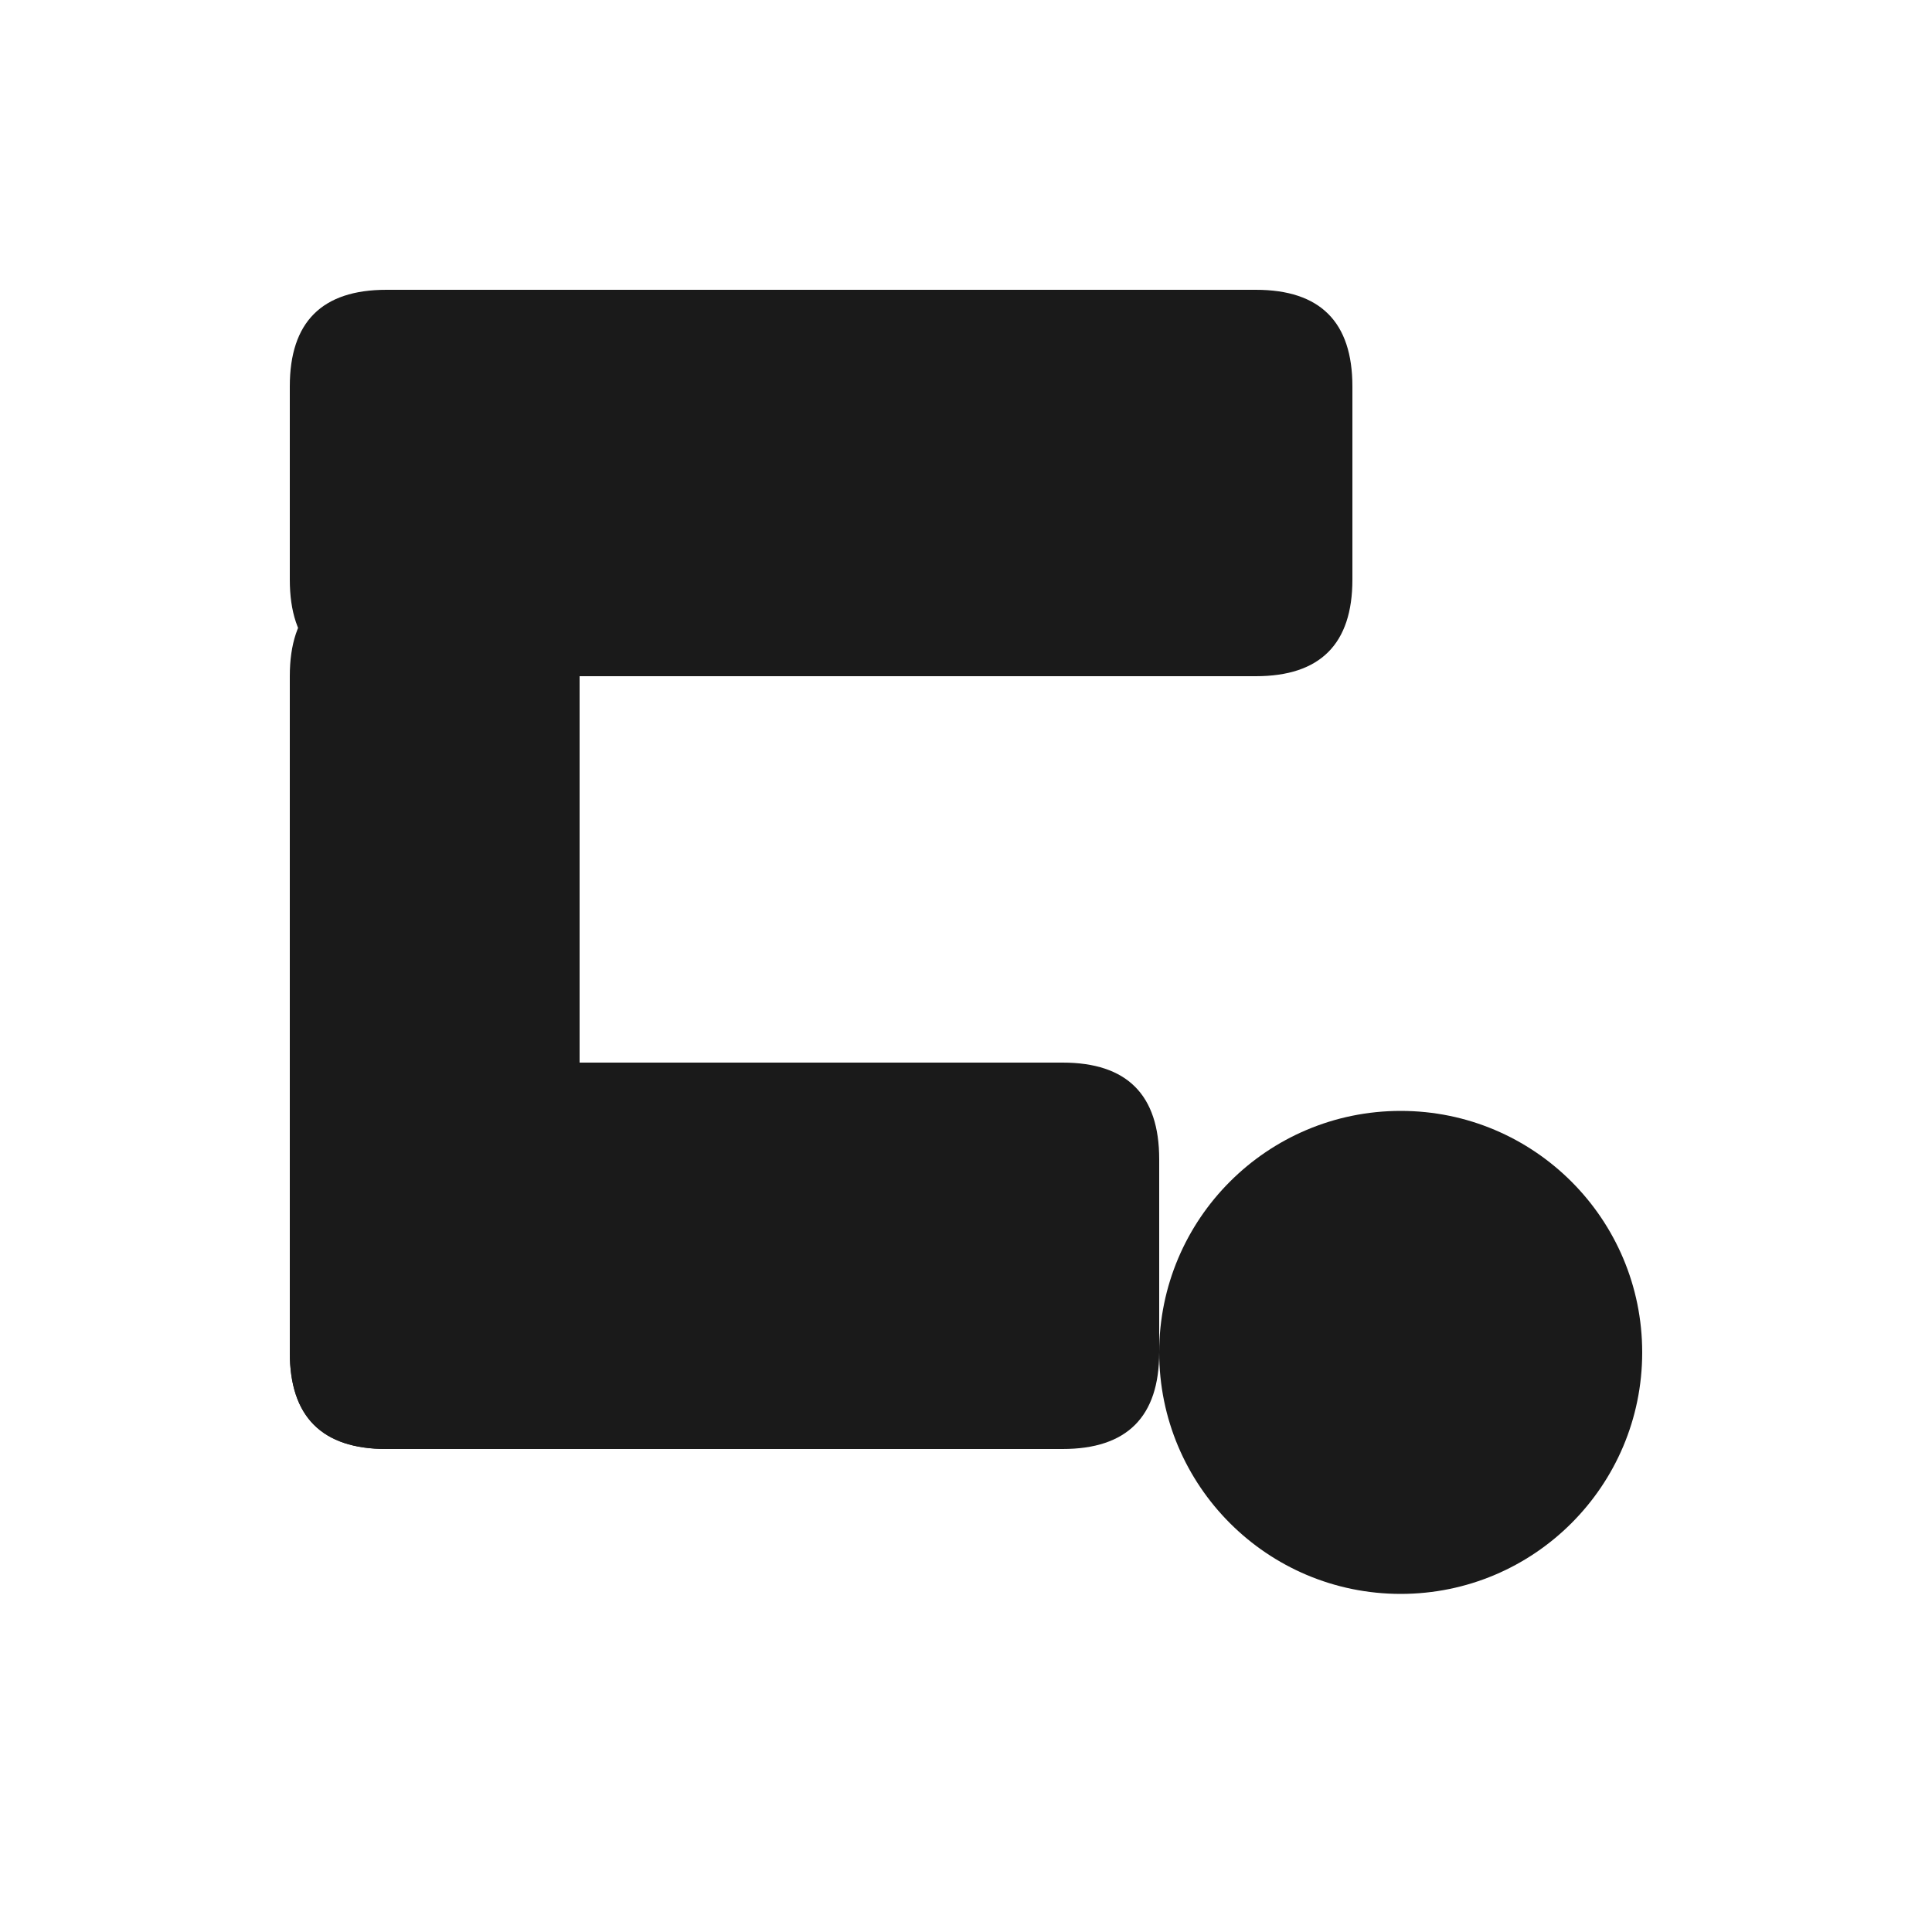
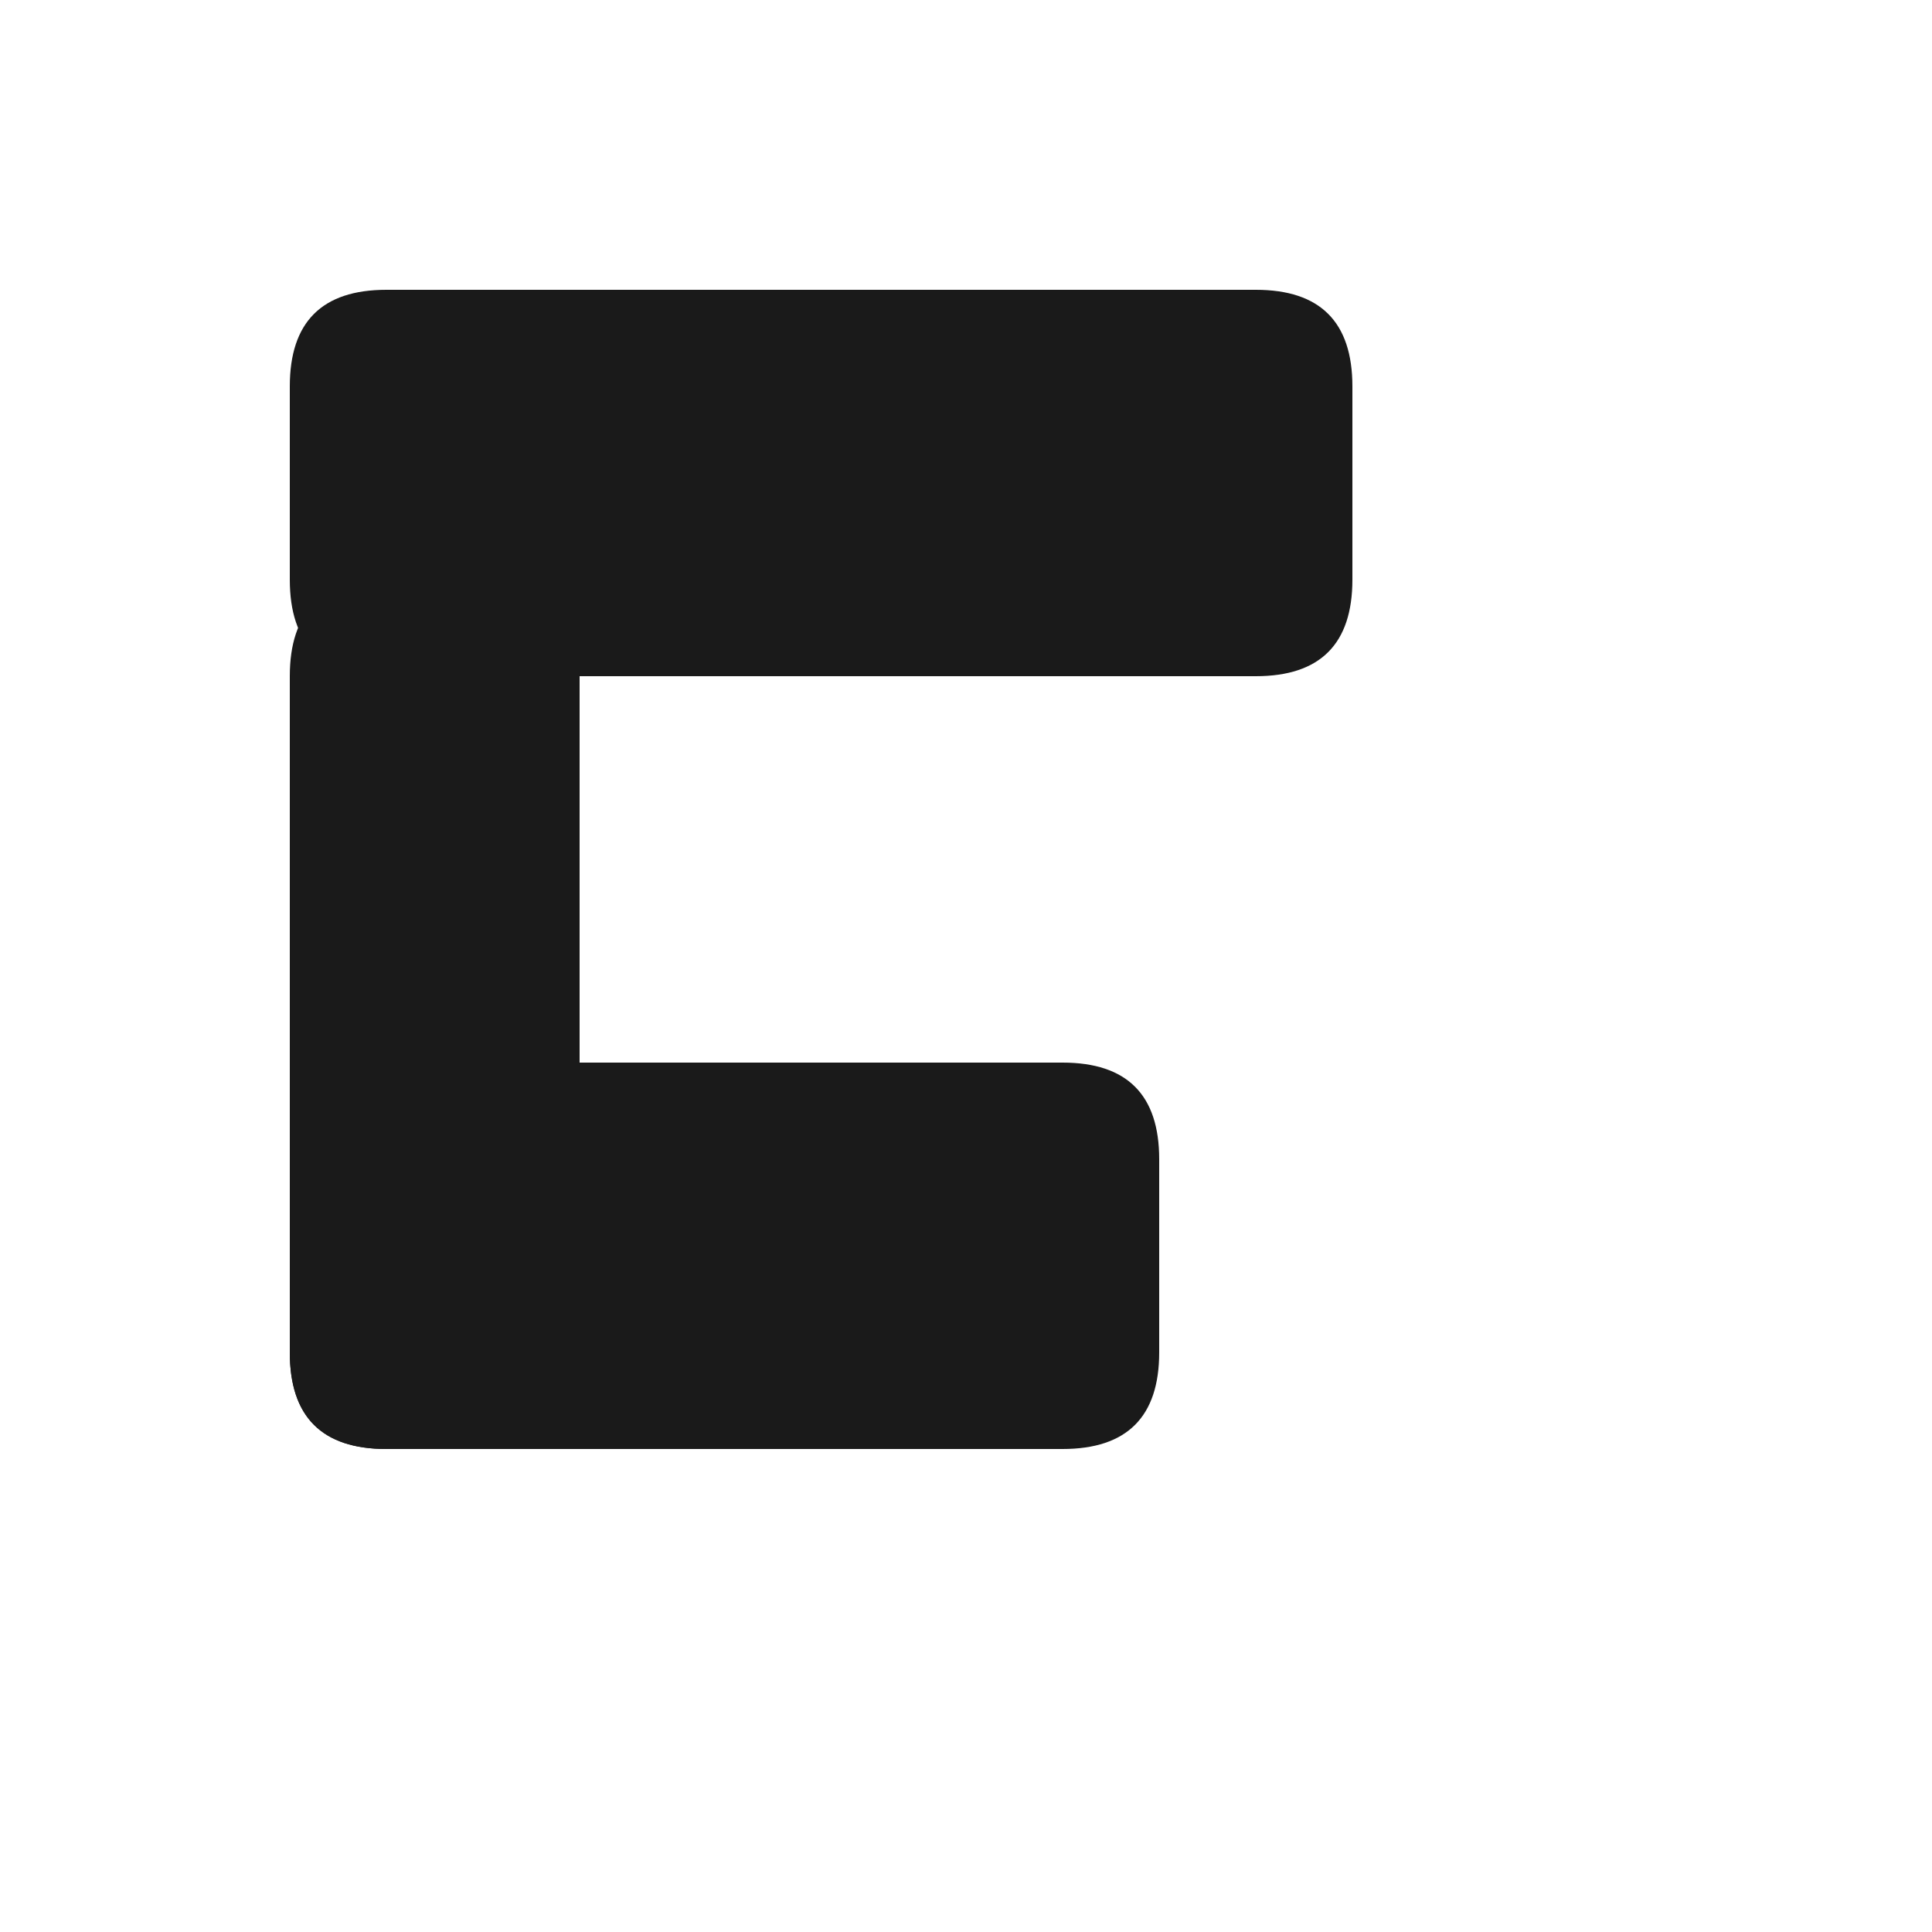
<svg xmlns="http://www.w3.org/2000/svg" viewBox="0 0 200 200">
  <rect width="200" height="200" fill="white" />
  <path d="M 30 40 Q 30 30 40 30 L 130 30 Q 140 30 140 40 L 140 60 Q 140 70 130 70 L 40 70 Q 30 70 30 60 Z" fill="#1a1a1a" />
  <path d="M 30 70 Q 30 60 40 60 L 60 60 L 60 140 Q 60 150 50 150 L 40 150 Q 30 150 30 140 Z" fill="#1a1a1a" />
  <path d="M 30 140 Q 30 150 40 150 L 110 150 Q 120 150 120 140 L 120 120 Q 120 110 110 110 L 40 110 Q 30 110 30 120 Z" fill="#1a1a1a" />
-   <circle cx="145" cy="140" r="25" fill="#1a1a1a" />
</svg>
